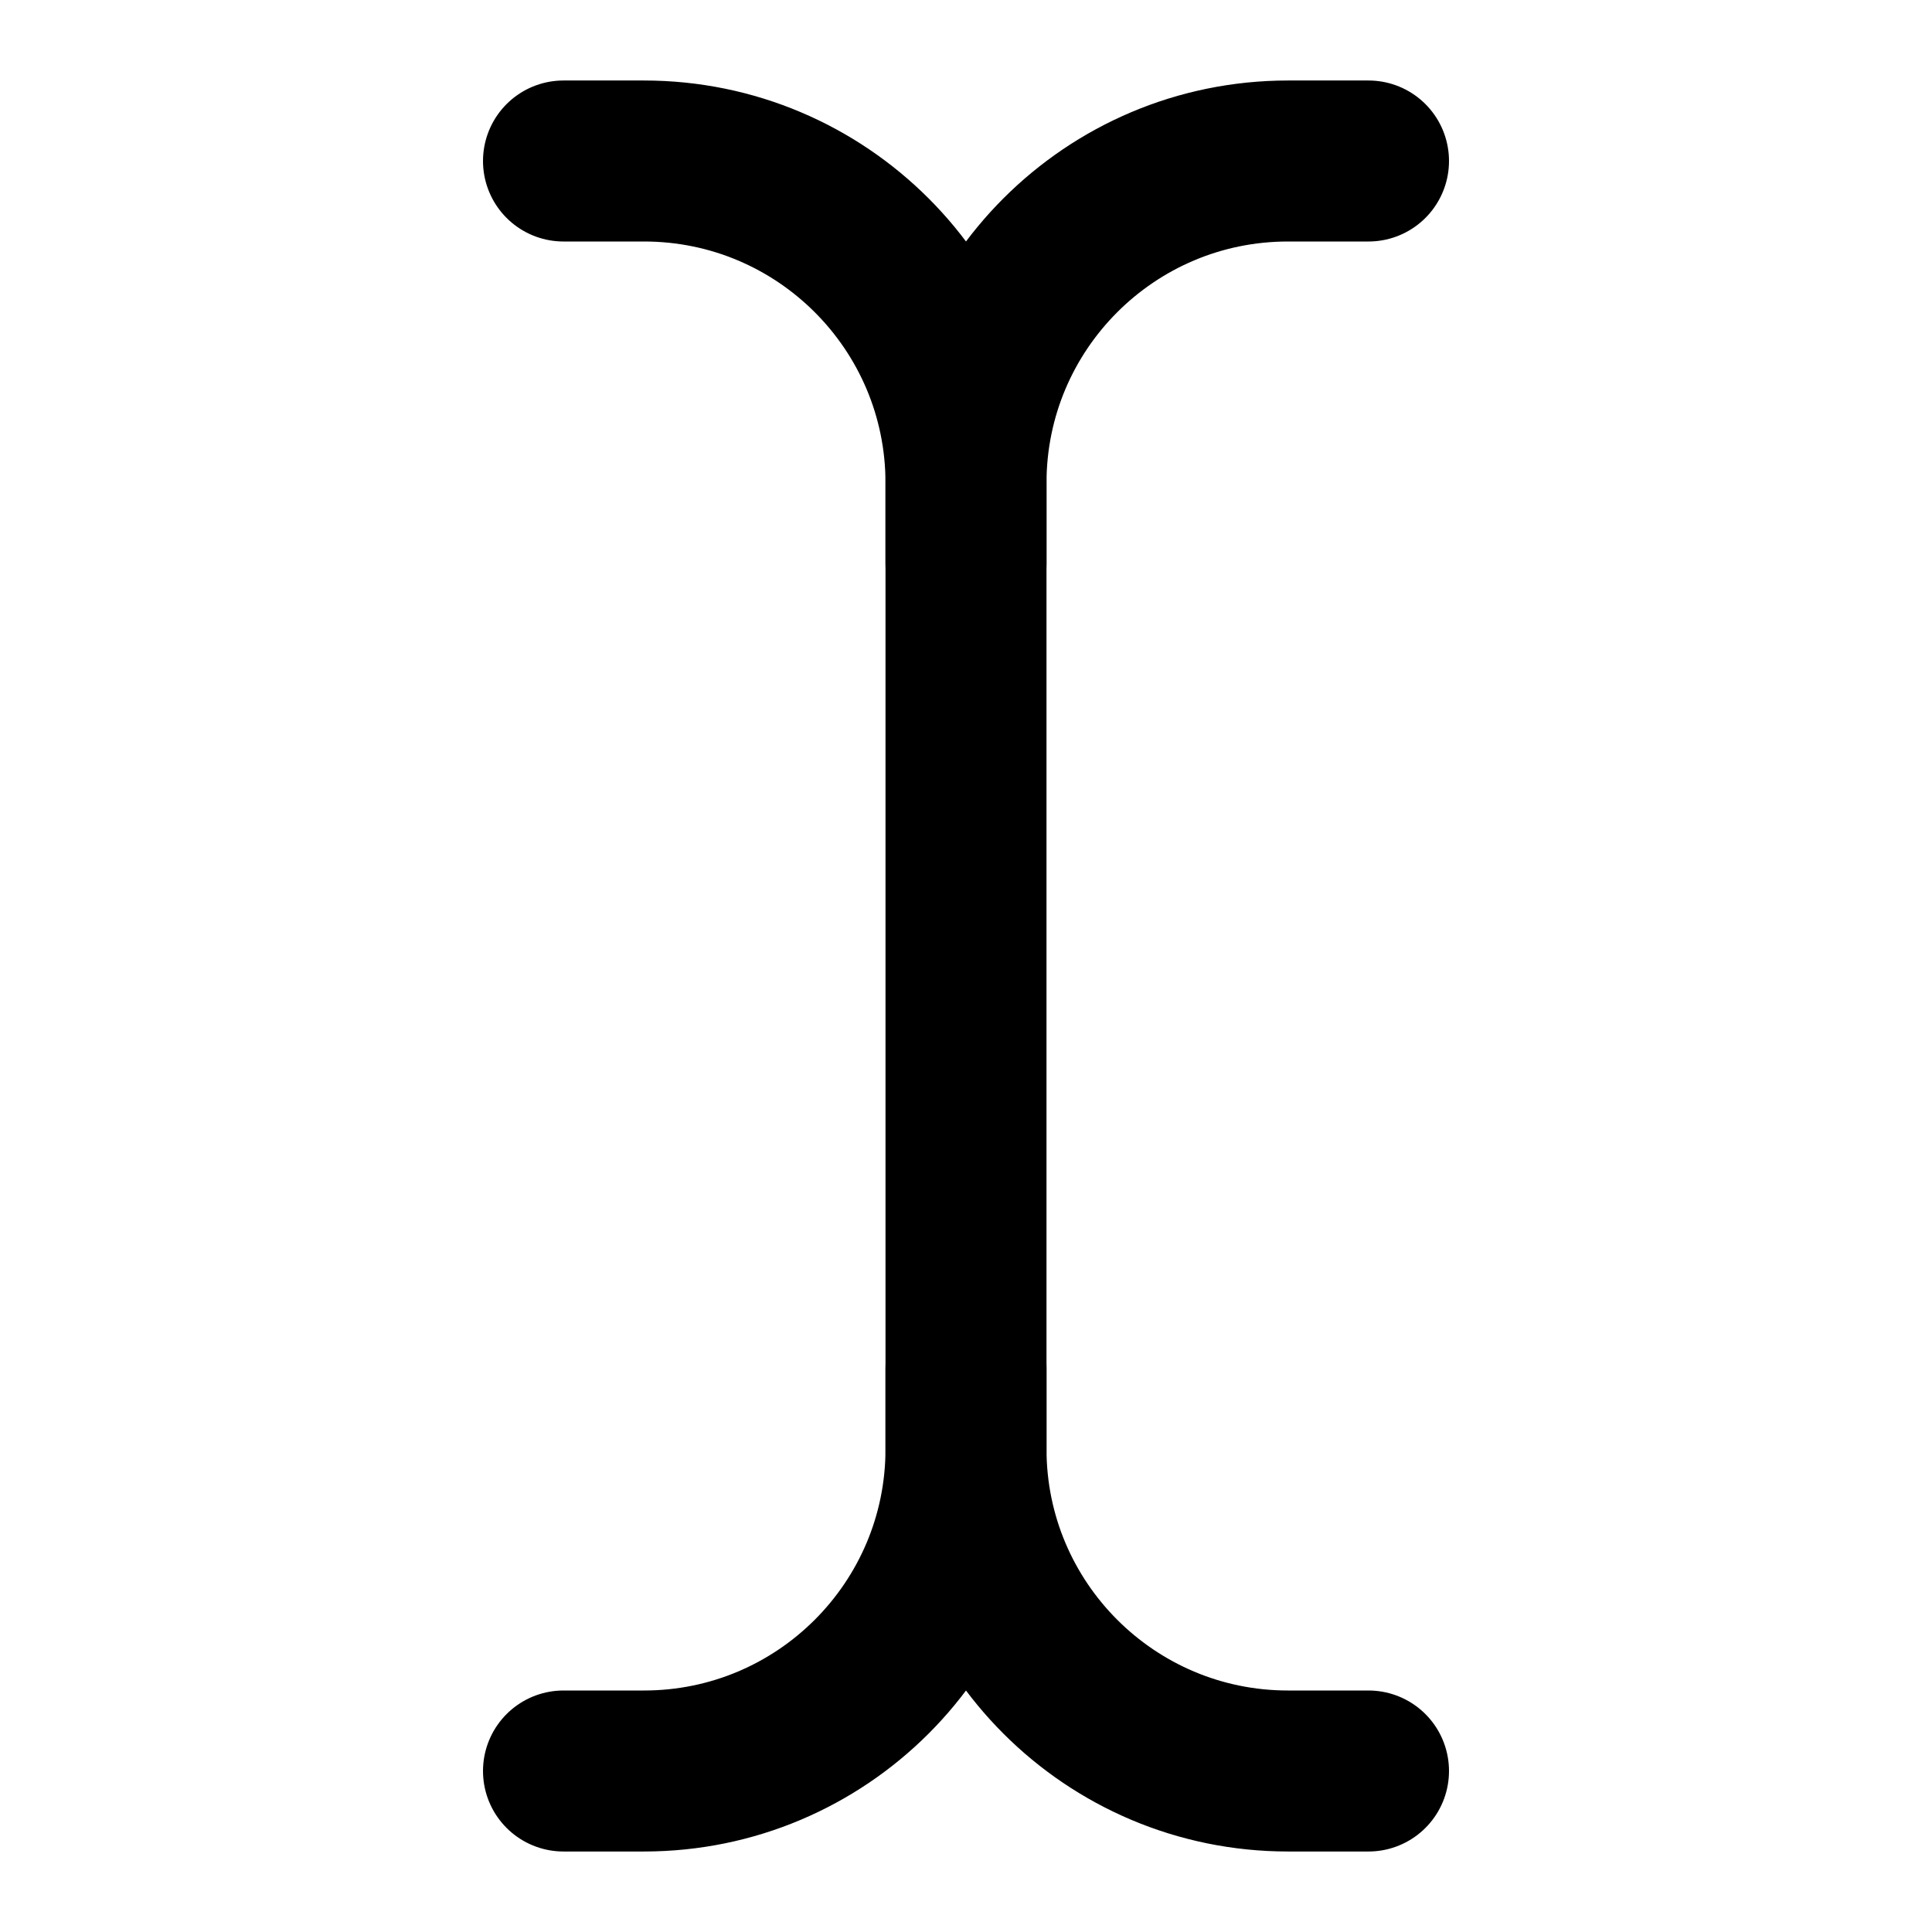
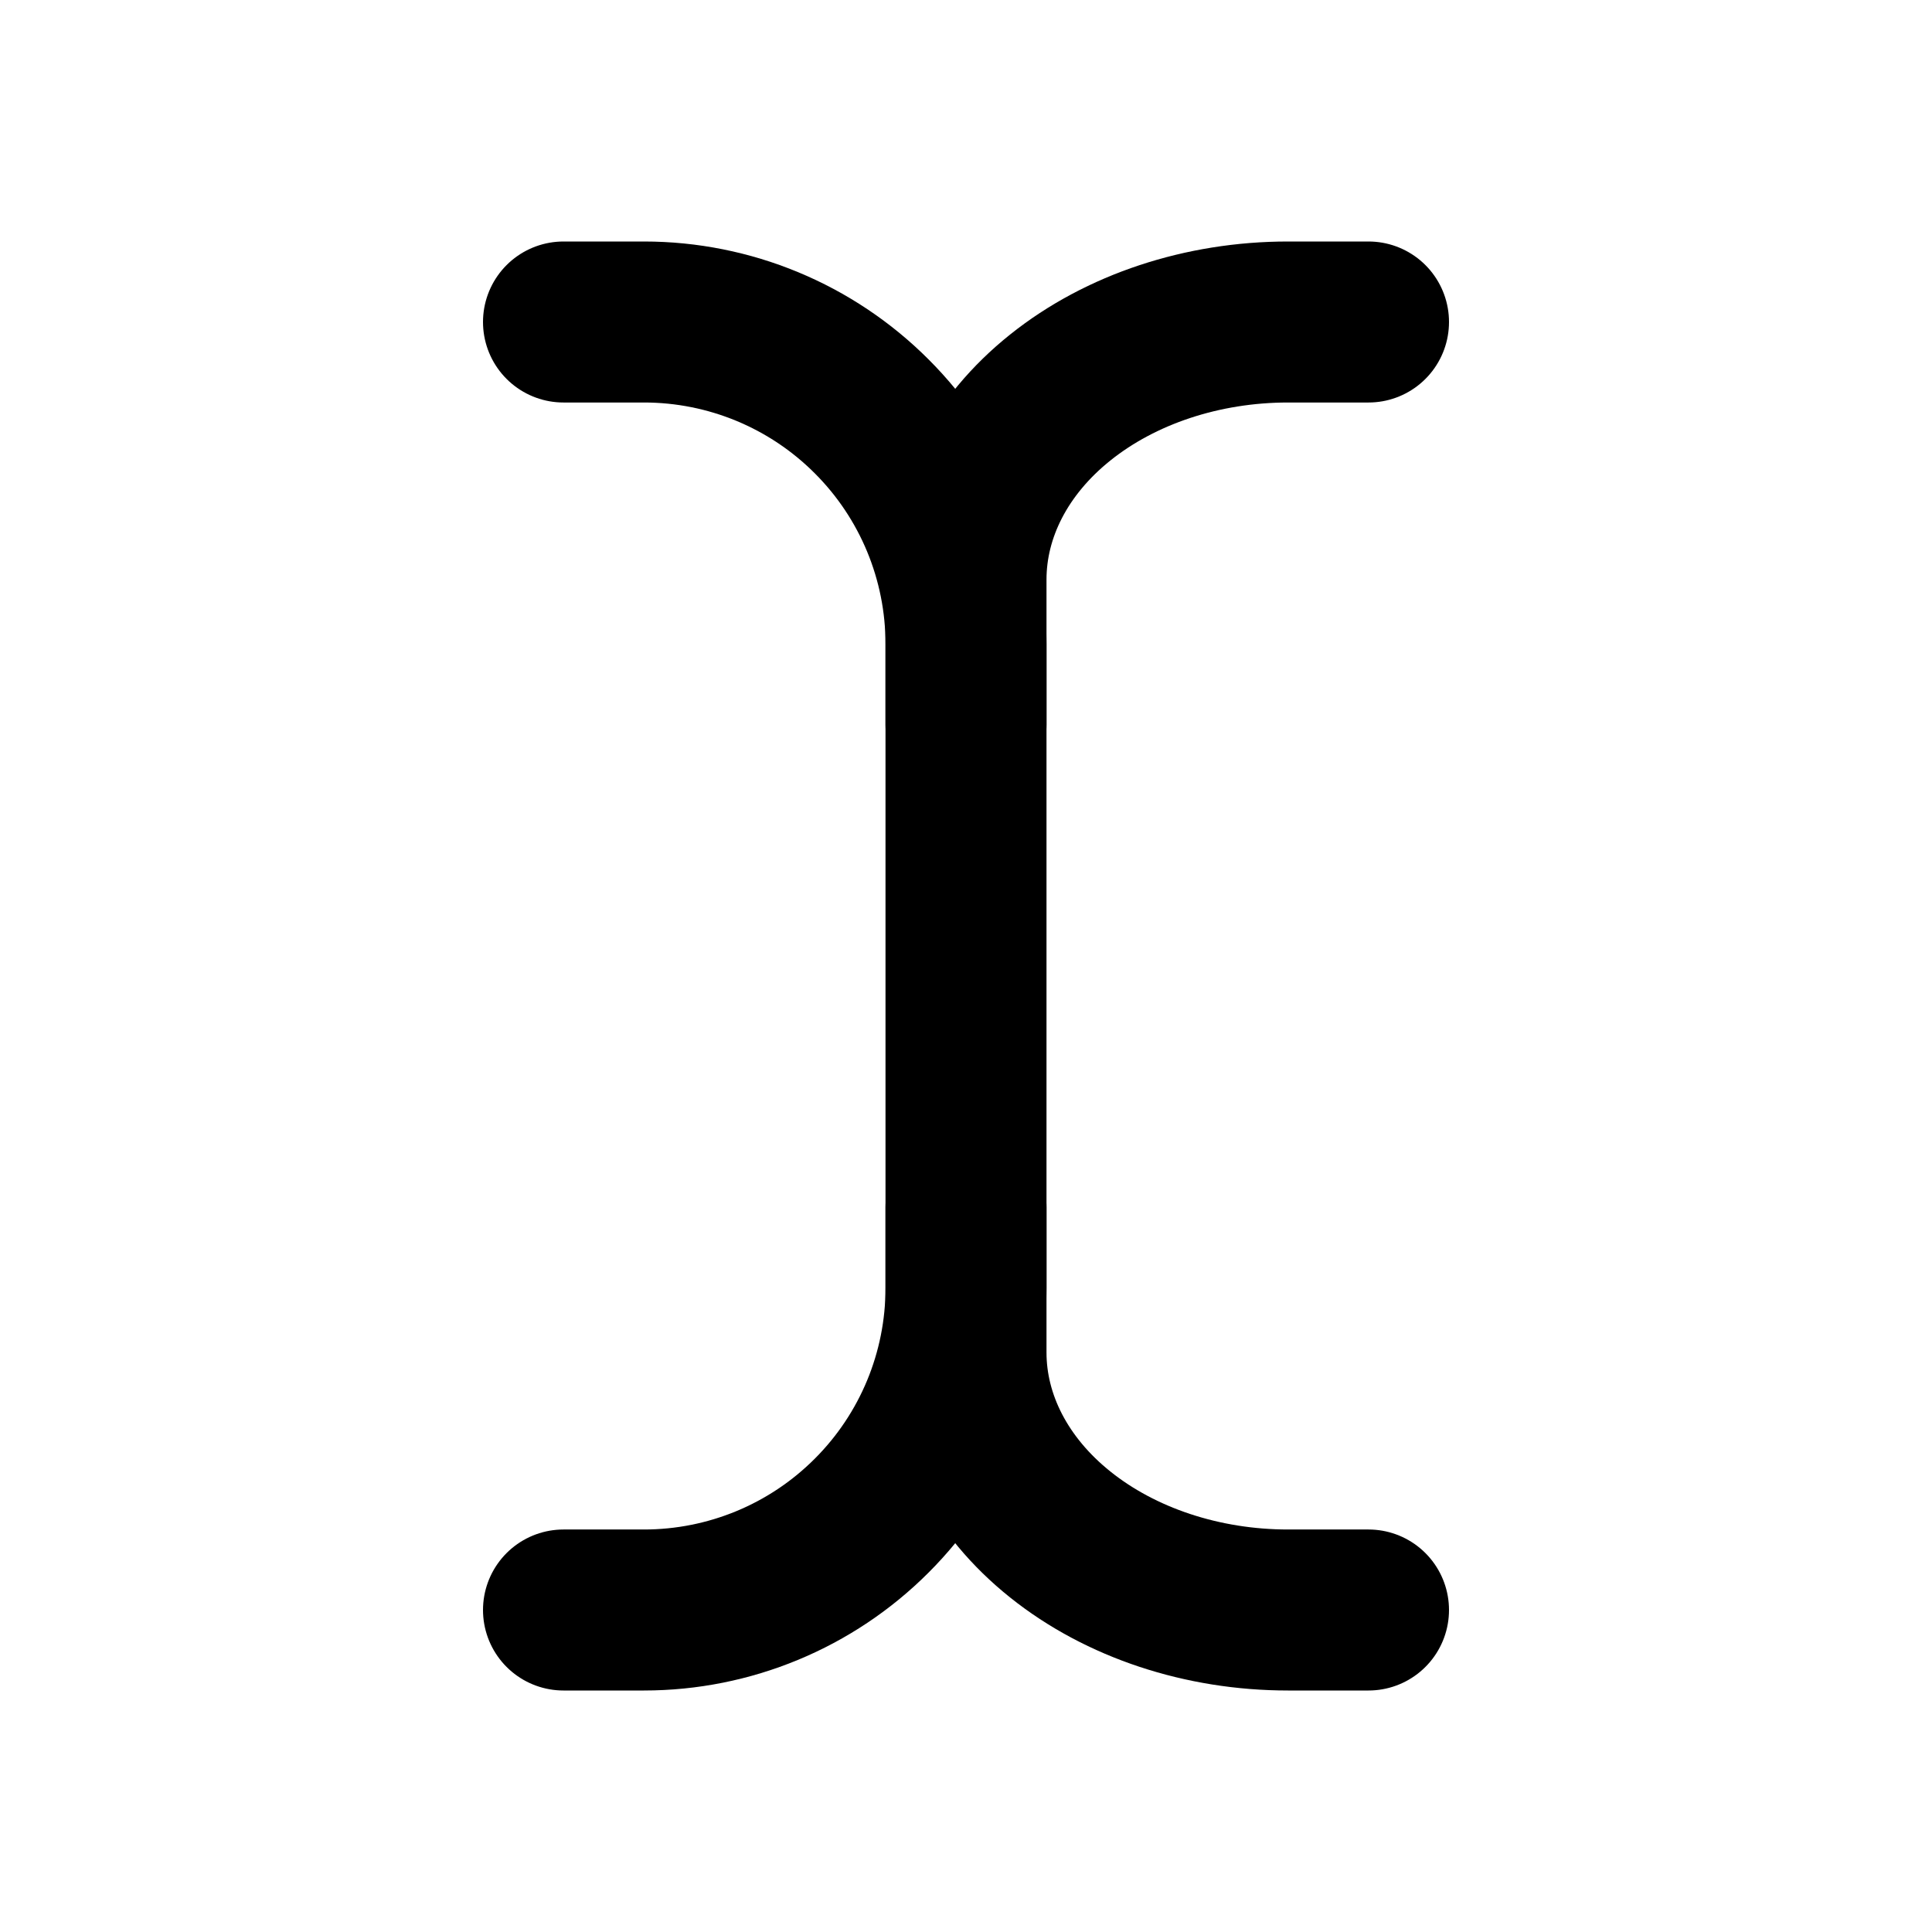
- <svg xmlns="http://www.w3.org/2000/svg" width="24" height="24" viewBox="0 0 24 24" fill="none" stroke="currentColor" stroke-width="2" stroke-linecap="round" stroke-linejoin="round" class="lucide lucide-text-cursor">
-   <path d="M17 22h-1a4 4 0 0 1-4-4V6a4 4 0 0 1 4-4h1" />
-   <path d="M7 22h1a4 4 0 0 0 4-4v-1" />
-   <path d="M7 2h1a4 4 0 0 1 4 4v1" />
+ <svg xmlns="http://www.w3.org/2000/svg" width="24" height="24" viewBox="0 0 24 24" fill="none">
+   <path d="M17 20H16C14.939 20 13.922 19.663 13.172 19.063C12.421 18.463 12 17.649 12 16.8V7.2C12 6.351 12.421 5.537 13.172 4.937C13.922 4.337 14.939 4 16 4H17" stroke="black" stroke-width="2" stroke-linecap="round" stroke-linejoin="round" />
+   <path d="M7 20H8C9.061 20 10.078 19.579 10.828 18.828C11.579 18.078 12 17.061 12 16V15" stroke="black" stroke-width="2" stroke-linecap="round" stroke-linejoin="round" />
+   <path d="M7 4H8C9.061 4 10.078 4.421 10.828 5.172C11.579 5.922 12 6.939 12 8V9" stroke="black" stroke-width="2" stroke-linecap="round" stroke-linejoin="round" />
</svg>
